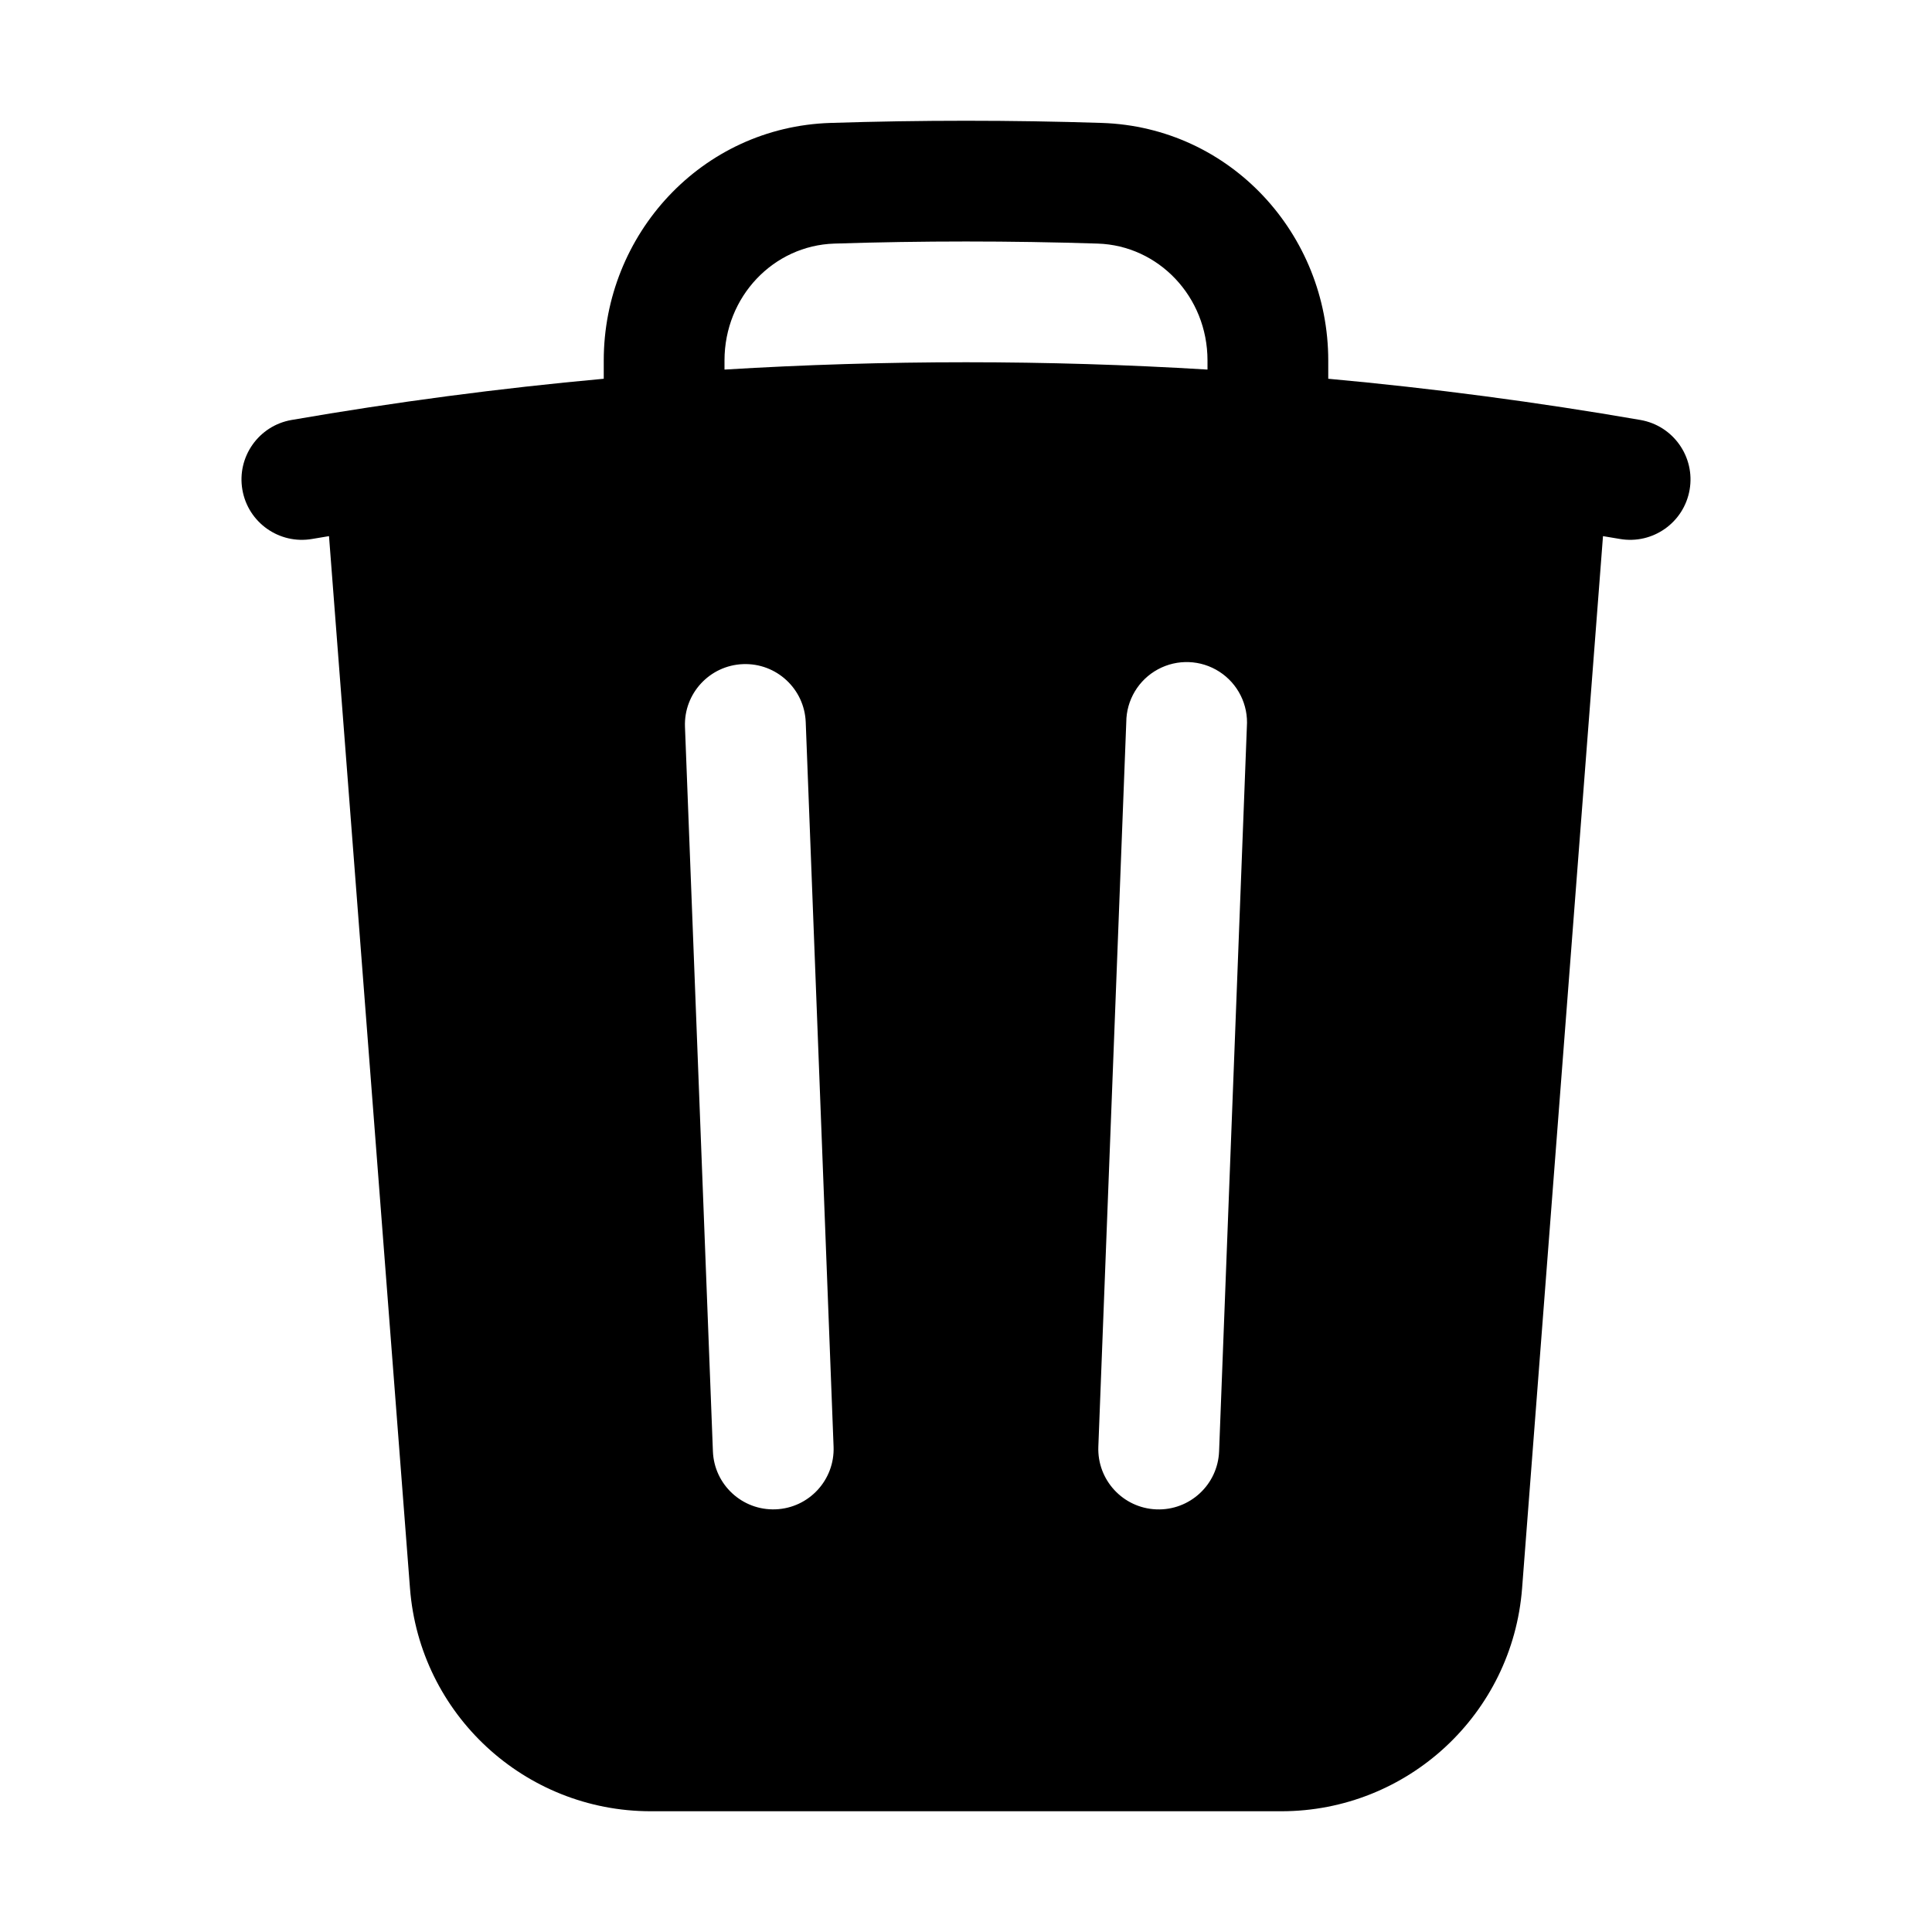
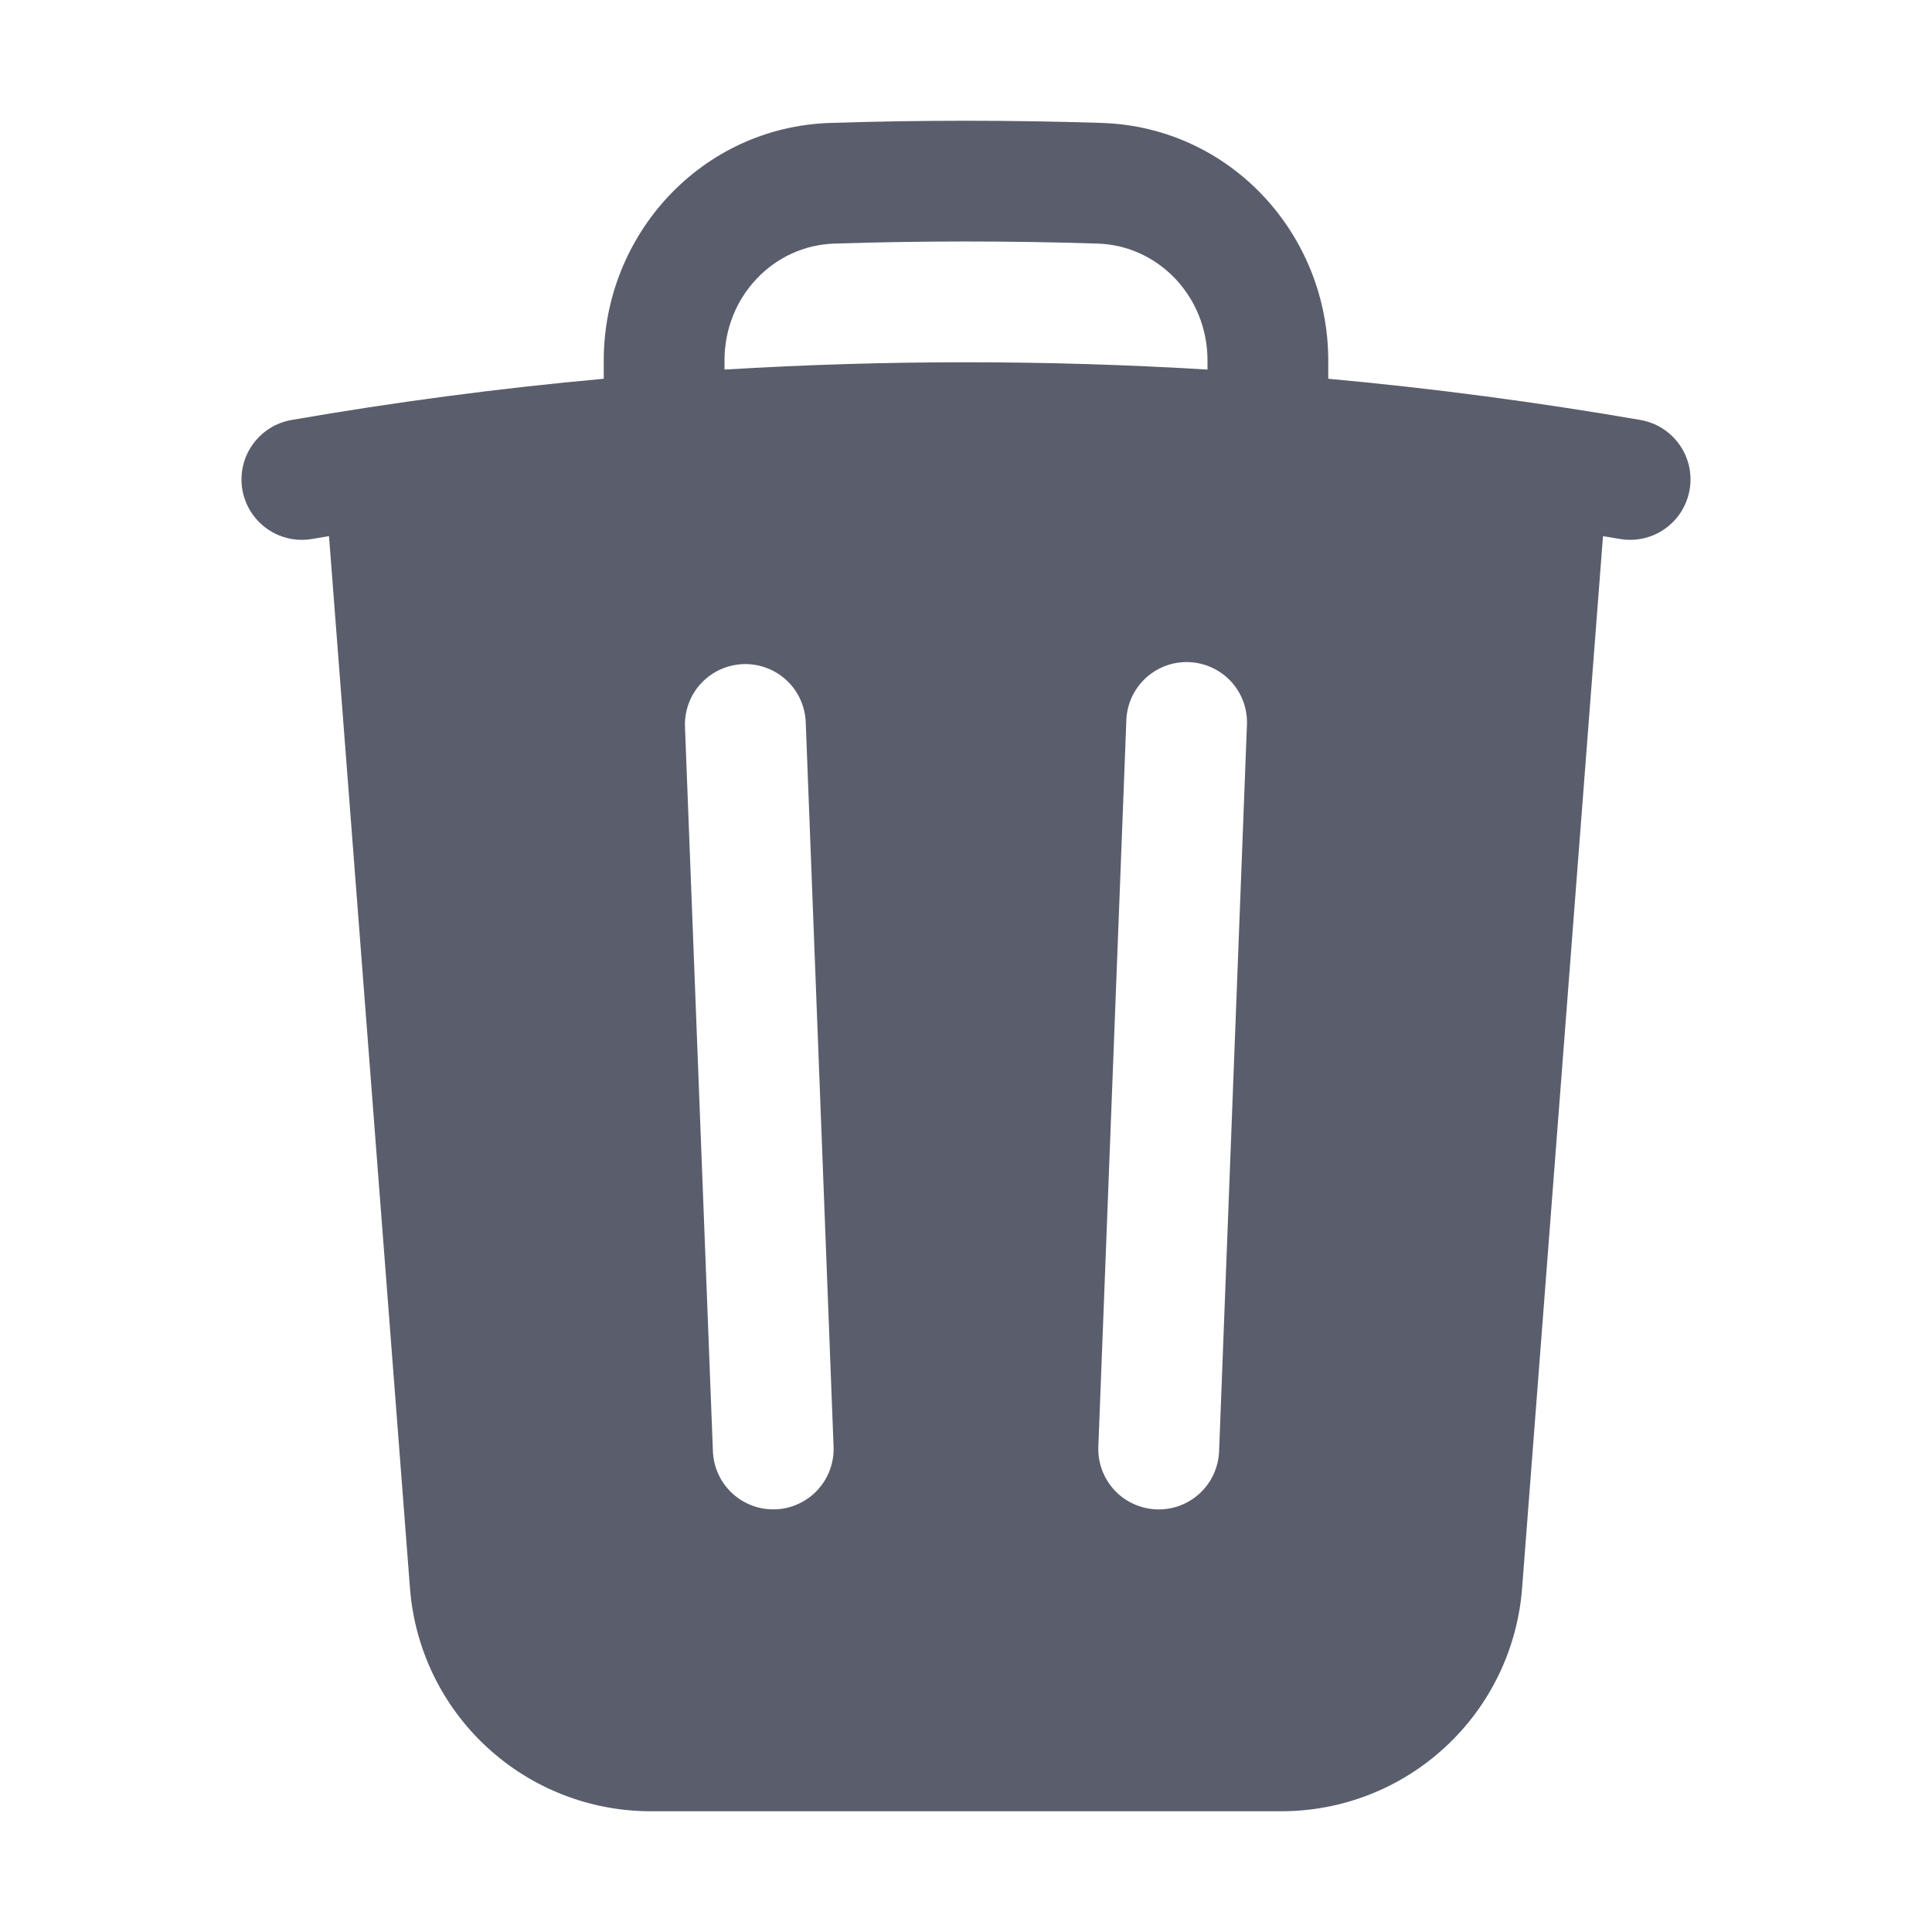
- <svg xmlns="http://www.w3.org/2000/svg" viewBox="0 0 24 24" fill="currentColor" class="w-6 h-6">
-   <path fill-rule="evenodd" d="M16.5 4.478v.227a48.816 48.816 0 013.878.512.75.75 0 11-.256 1.478l-.209-.035-1.005 13.07a3 3 0 01-2.991 2.77H8.084a3 3 0 01-2.991-2.77L4.087 6.66l-.209.035a.75.75 0 01-.256-1.478A48.567 48.567 0 017.5 4.705v-.227c0-1.564 1.213-2.9 2.816-2.951a52.662 52.662 0 013.369 0c1.603.051 2.815 1.387 2.815 2.951zm-6.136-1.452a51.196 51.196 0 013.273 0C14.39 3.05 15 3.684 15 4.478v.113a49.488 49.488 0 00-6 0v-.113c0-.794.609-1.428 1.364-1.452zm-.355 5.945a.75.75 0 10-1.5.058l.347 9a.75.75 0 101.499-.058l-.346-9zm5.48.058a.75.75 0 10-1.498-.058l-.347 9a.75.75 0 001.5.058l.345-9z" clip-rule="evenodd" />
+ <svg xmlns="http://www.w3.org/2000/svg" width="24" height="24" viewBox="0 0 24 24" fill="none">
+   <path fill-rule="evenodd" clip-rule="evenodd" d="M16.5 4.478V4.705C17.799 4.824 19.093 4.995 20.378 5.217C20.475 5.234 20.568 5.27 20.651 5.322C20.734 5.375 20.806 5.443 20.863 5.524C20.92 5.604 20.96 5.695 20.982 5.791C21.003 5.887 21.006 5.987 20.989 6.084C20.972 6.181 20.936 6.274 20.884 6.357C20.831 6.44 20.763 6.512 20.682 6.569C20.602 6.626 20.511 6.666 20.415 6.688C20.319 6.709 20.219 6.712 20.122 6.695L19.913 6.66L18.908 19.73C18.85 20.483 18.51 21.188 17.955 21.701C17.401 22.215 16.673 22.5 15.917 22.5H8.084C7.328 22.5 6.6 22.215 6.046 21.701C5.491 21.188 5.151 20.483 5.093 19.73L4.087 6.66L3.878 6.695C3.781 6.712 3.682 6.709 3.585 6.688C3.489 6.666 3.398 6.626 3.318 6.569C3.155 6.454 3.045 6.28 3.011 6.084C2.977 5.888 3.022 5.686 3.137 5.524C3.252 5.361 3.426 5.251 3.622 5.217C4.907 4.994 6.201 4.823 7.5 4.705V4.478C7.5 2.914 8.713 1.578 10.316 1.527C11.439 1.491 12.562 1.491 13.685 1.527C15.288 1.578 16.5 2.914 16.5 4.478ZM10.364 3.026C11.455 2.991 12.546 2.991 13.637 3.026C14.39 3.05 15 3.684 15 4.478V4.591C13.002 4.47 10.998 4.47 9 4.591V4.478C9 3.684 9.609 3.05 10.364 3.026ZM10.009 8.971C10.005 8.872 9.982 8.776 9.941 8.686C9.9 8.597 9.841 8.516 9.769 8.449C9.696 8.382 9.612 8.33 9.519 8.296C9.427 8.262 9.329 8.246 9.23 8.25C9.132 8.254 9.035 8.277 8.945 8.318C8.856 8.359 8.775 8.418 8.708 8.49C8.641 8.562 8.589 8.647 8.555 8.74C8.521 8.832 8.505 8.93 8.509 9.029L8.856 18.029C8.864 18.228 8.95 18.415 9.096 18.55C9.168 18.617 9.253 18.669 9.345 18.703C9.438 18.738 9.536 18.753 9.635 18.749C9.733 18.746 9.83 18.723 9.919 18.681C10.009 18.64 10.089 18.582 10.156 18.509C10.223 18.437 10.275 18.352 10.309 18.26C10.343 18.168 10.359 18.069 10.355 17.971L10.009 8.971ZM15.489 9.029C15.496 8.929 15.483 8.828 15.451 8.732C15.418 8.637 15.367 8.549 15.3 8.474C15.233 8.399 15.152 8.339 15.06 8.296C14.969 8.253 14.871 8.229 14.77 8.225C14.669 8.221 14.569 8.237 14.475 8.273C14.381 8.309 14.295 8.363 14.222 8.433C14.15 8.502 14.092 8.586 14.052 8.678C14.012 8.771 13.992 8.87 13.991 8.971L13.644 17.971C13.636 18.17 13.708 18.364 13.843 18.51C13.978 18.656 14.166 18.742 14.365 18.75C14.564 18.758 14.758 18.686 14.904 18.551C15.05 18.416 15.136 18.228 15.144 18.029L15.489 9.029Z" fill="#5A5D6C" />
</svg>
